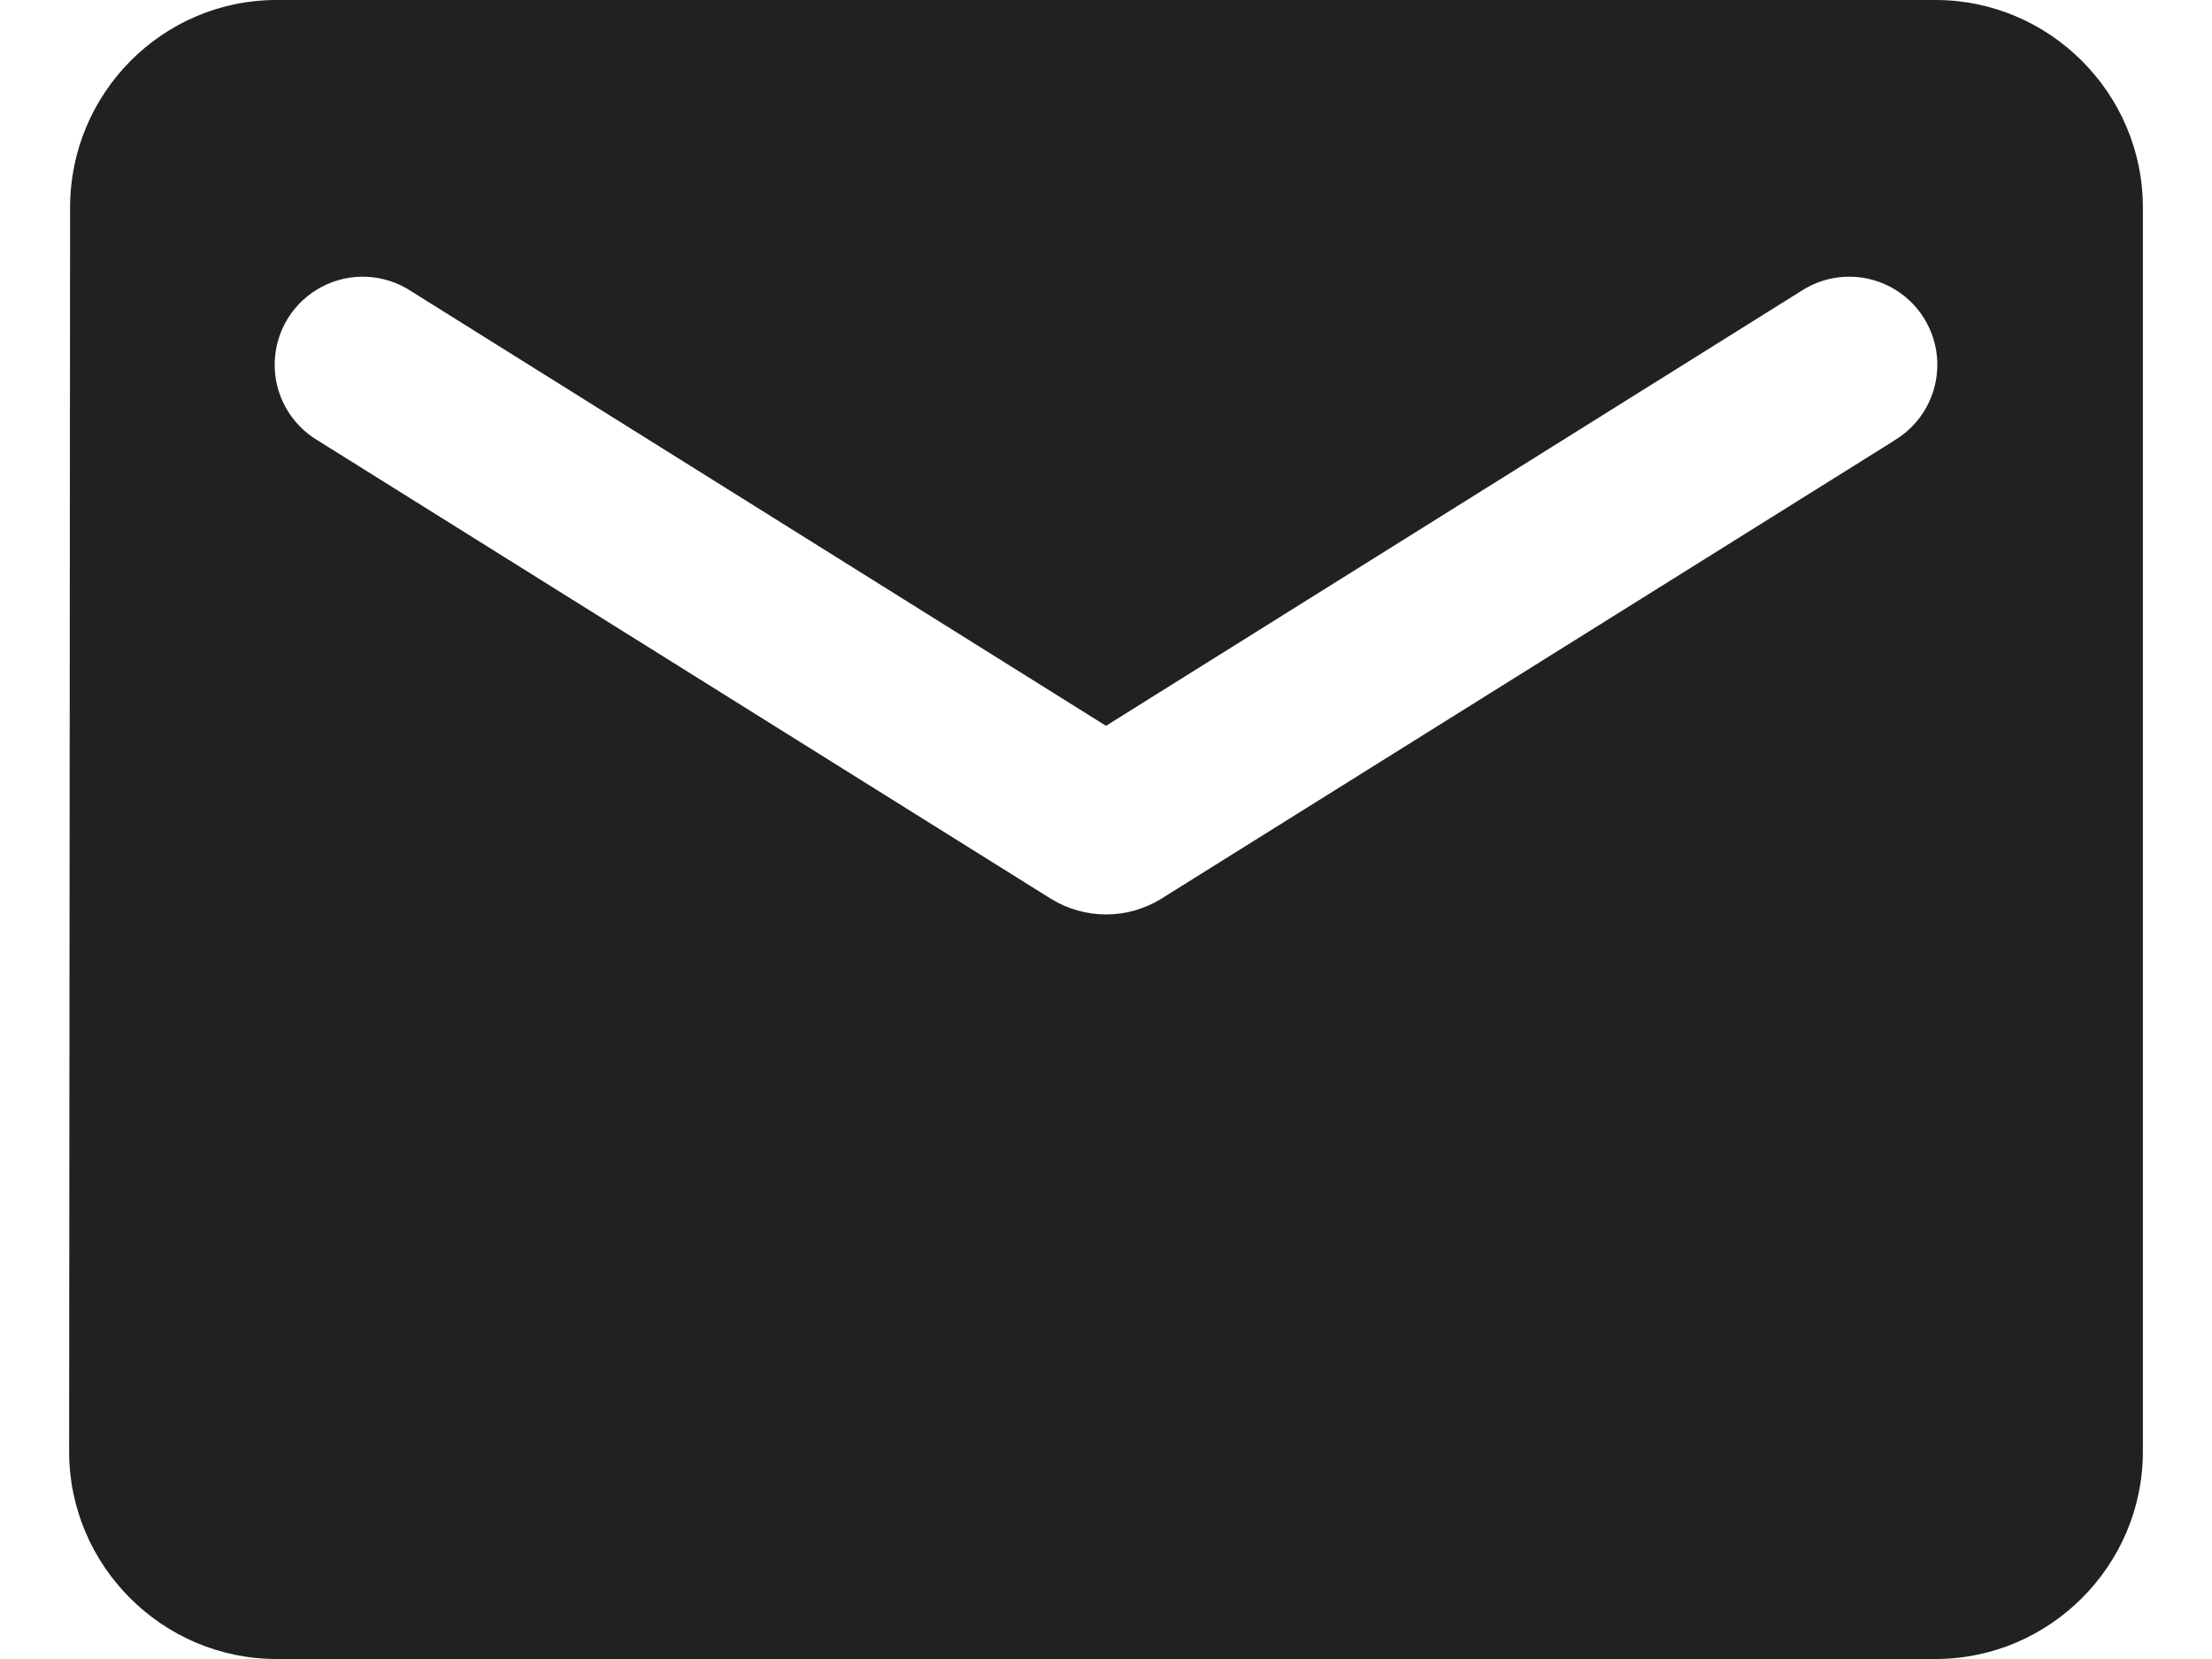
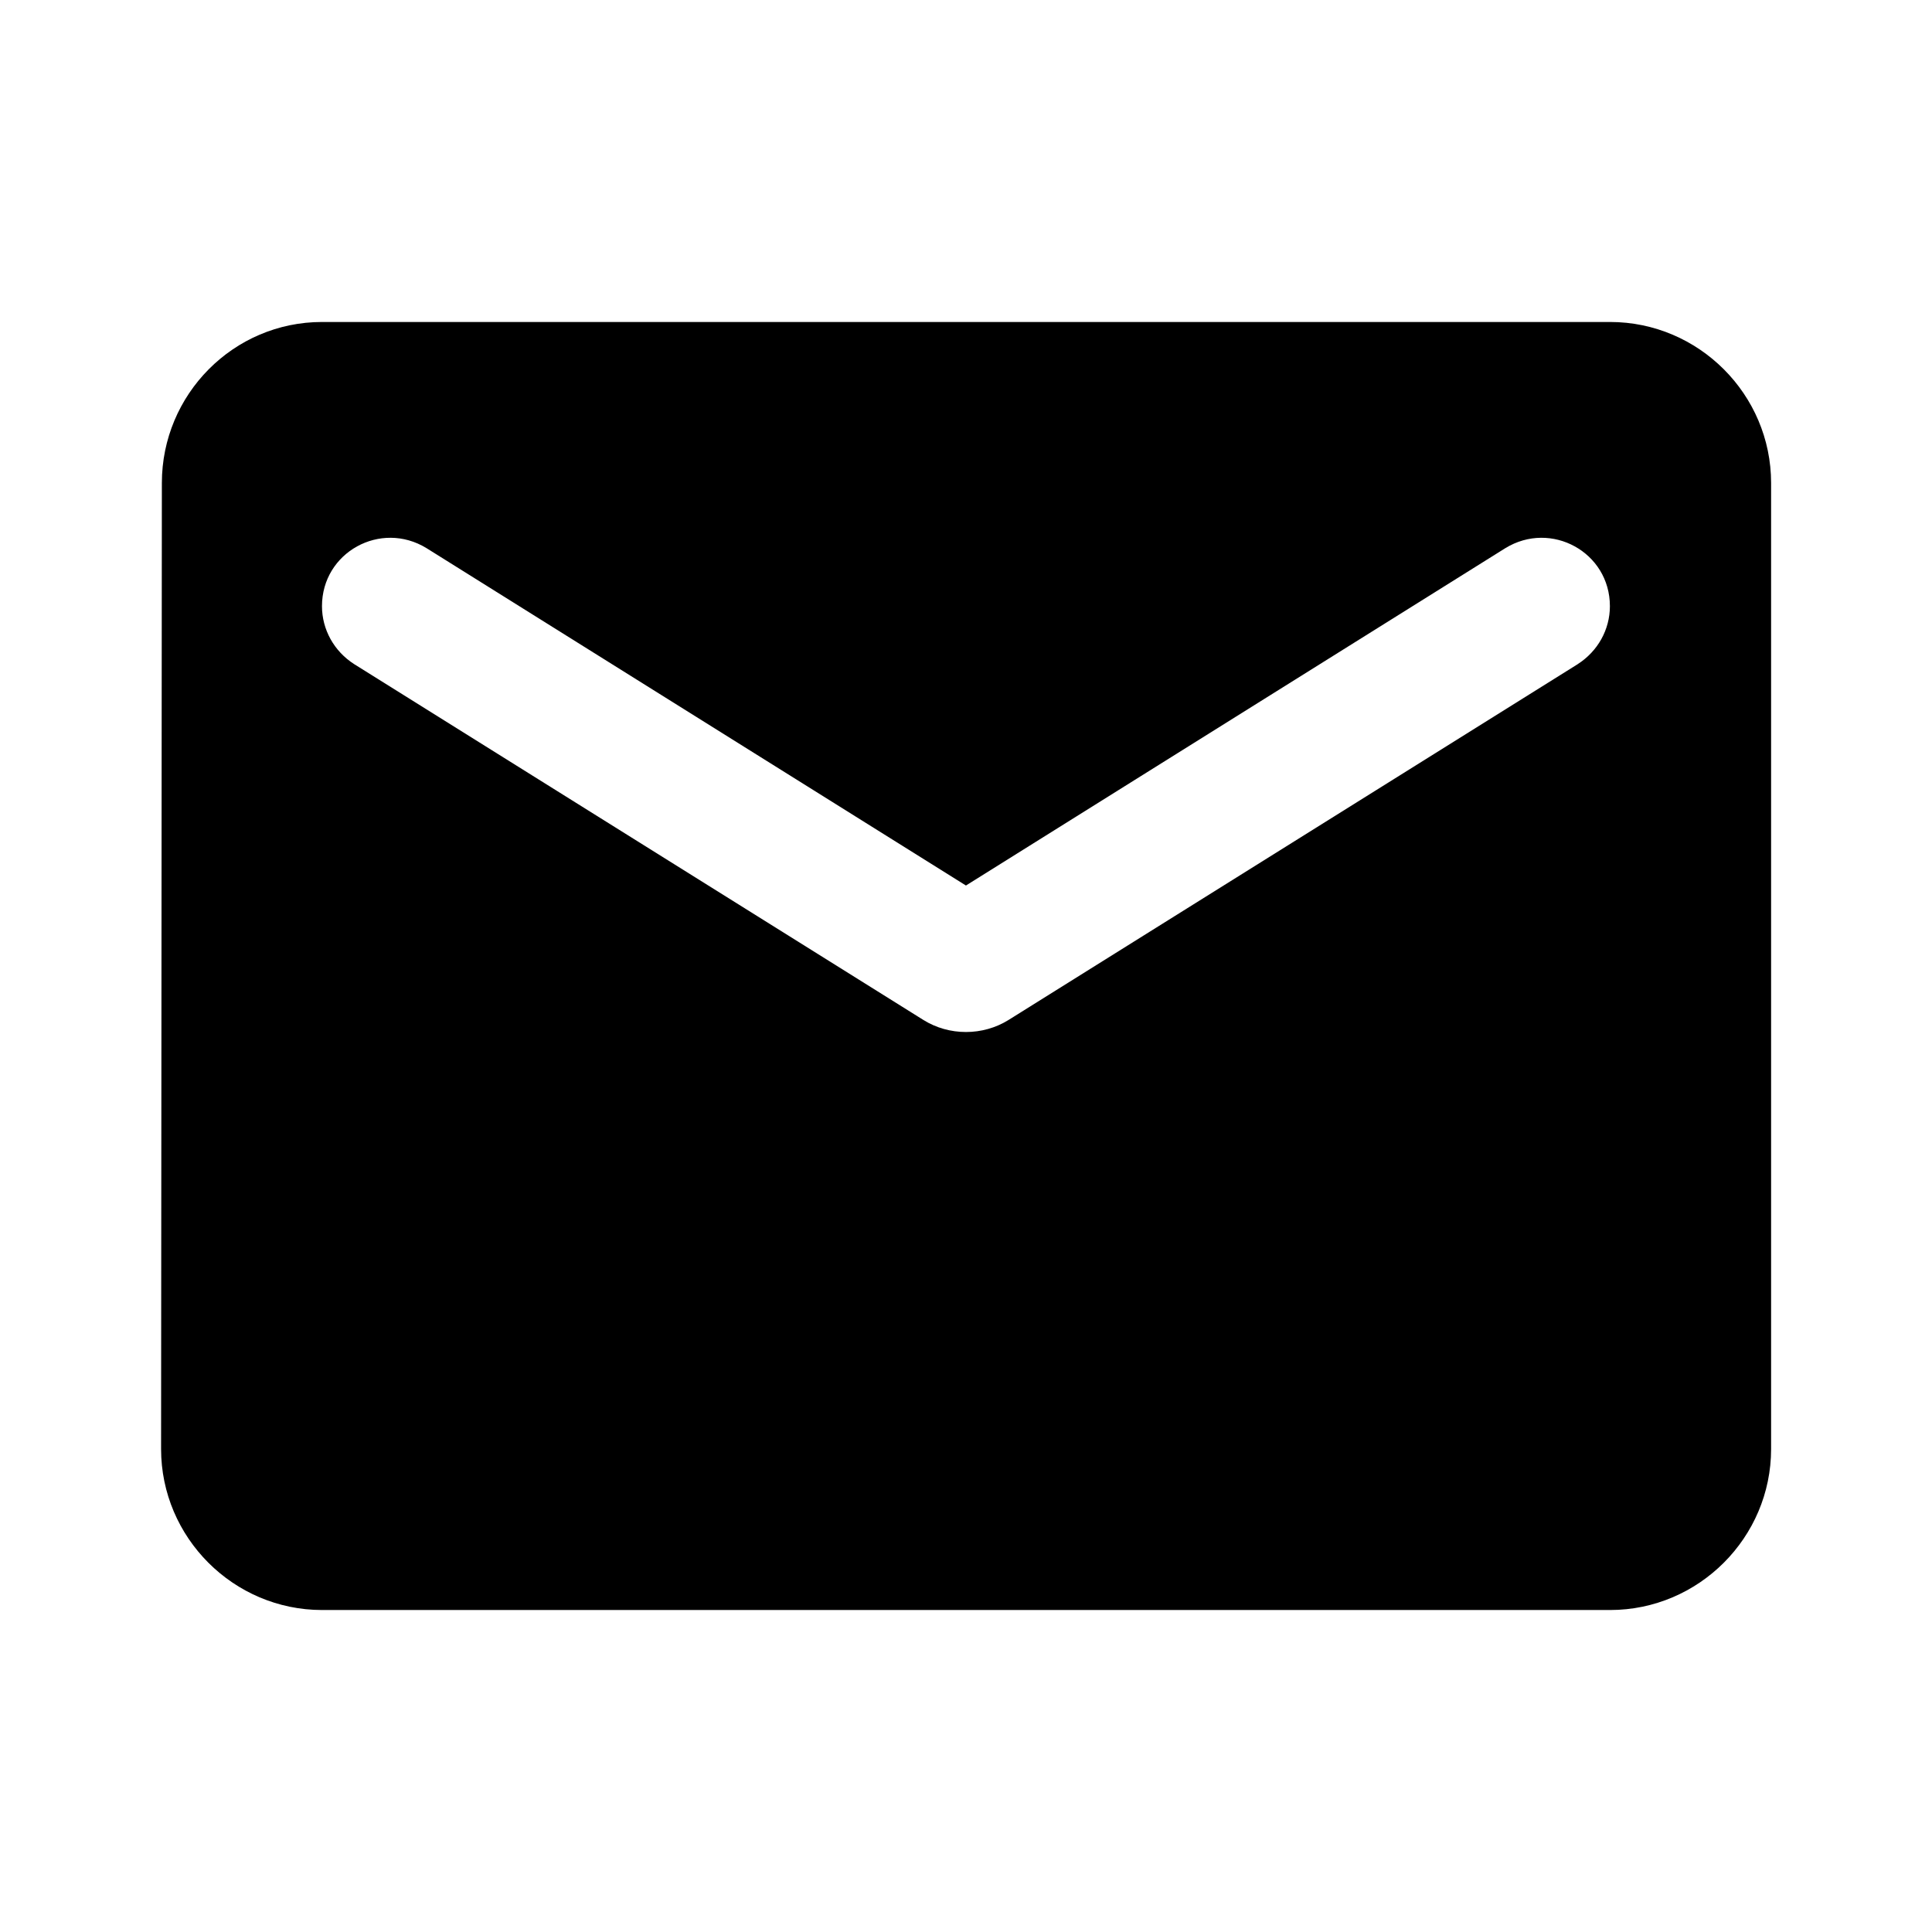
- <svg xmlns="http://www.w3.org/2000/svg" width="16" height="12" fill="none">
-   <path d="M14 0H2C1.175 0 .507.675.507 1.5l-.007 9c0 .825.675 1.5 1.5 1.5h12c.825 0 1.5-.675 1.5-1.5v-9C15.5.675 14.825 0 14 0zm-.3 3.188L8.398 6.502a.759.759 0 01-.795 0L2.3 3.187a.637.637 0 11.675-1.08L8 5.25l5.025-3.143a.637.637 0 11.675 1.08z" fill="#212121" />
+ <svg xmlns="http://www.w3.org/2000/svg" version="1.1" width="32" height="32" viewBox="0 0 32 32">
+   <path d="M26.667 5.333h-21.333c-1.467 0-2.653 1.2-2.653 2.667l-0.013 16c0 1.467 1.2 2.667 2.667 2.667h21.333c1.467 0 2.667-1.2 2.667-2.667v-16c0-1.467-1.2-2.667-2.667-2.667zM26.133 11l-9.427 5.893c-0.427 0.267-0.987 0.267-1.413 0l-9.427-5.893c-0.333-0.213-0.533-0.573-0.533-0.96 0-0.893 0.973-1.427 1.733-0.96l8.933 5.587 8.933-5.587c0.76-0.467 1.733 0.067 1.733 0.96 0 0.387-0.2 0.747-0.533 0.96z" />
</svg>
